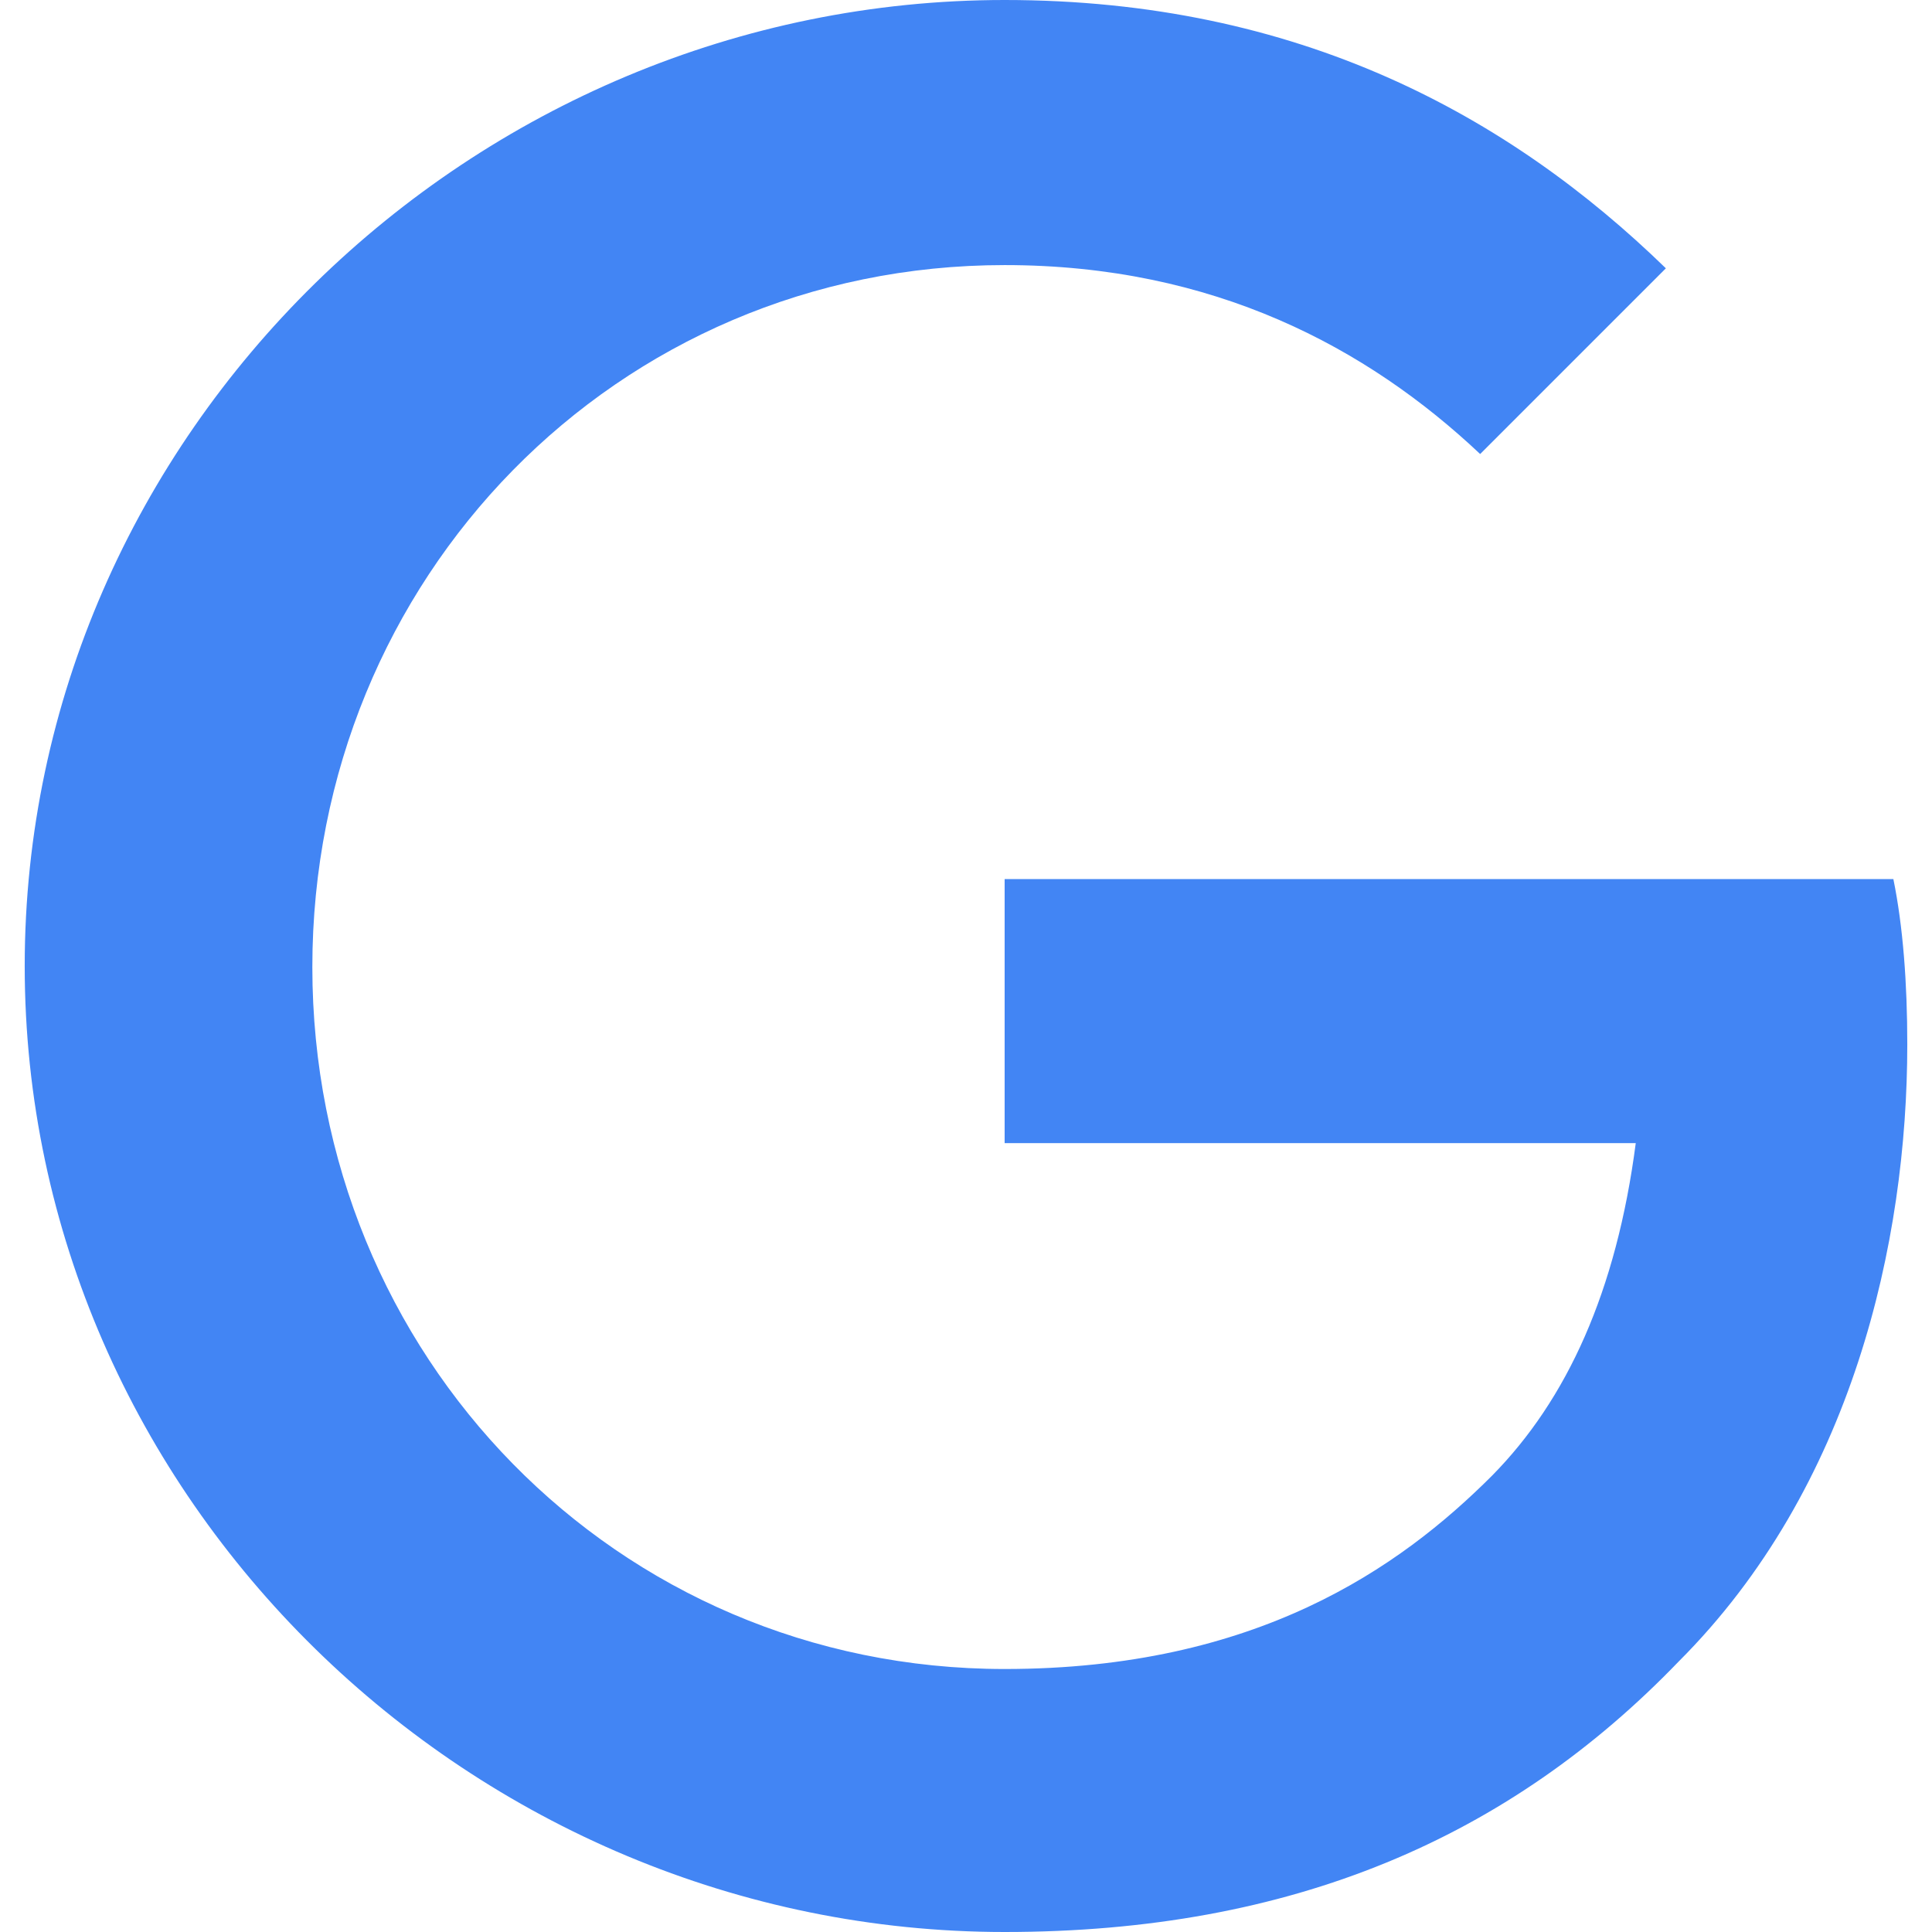
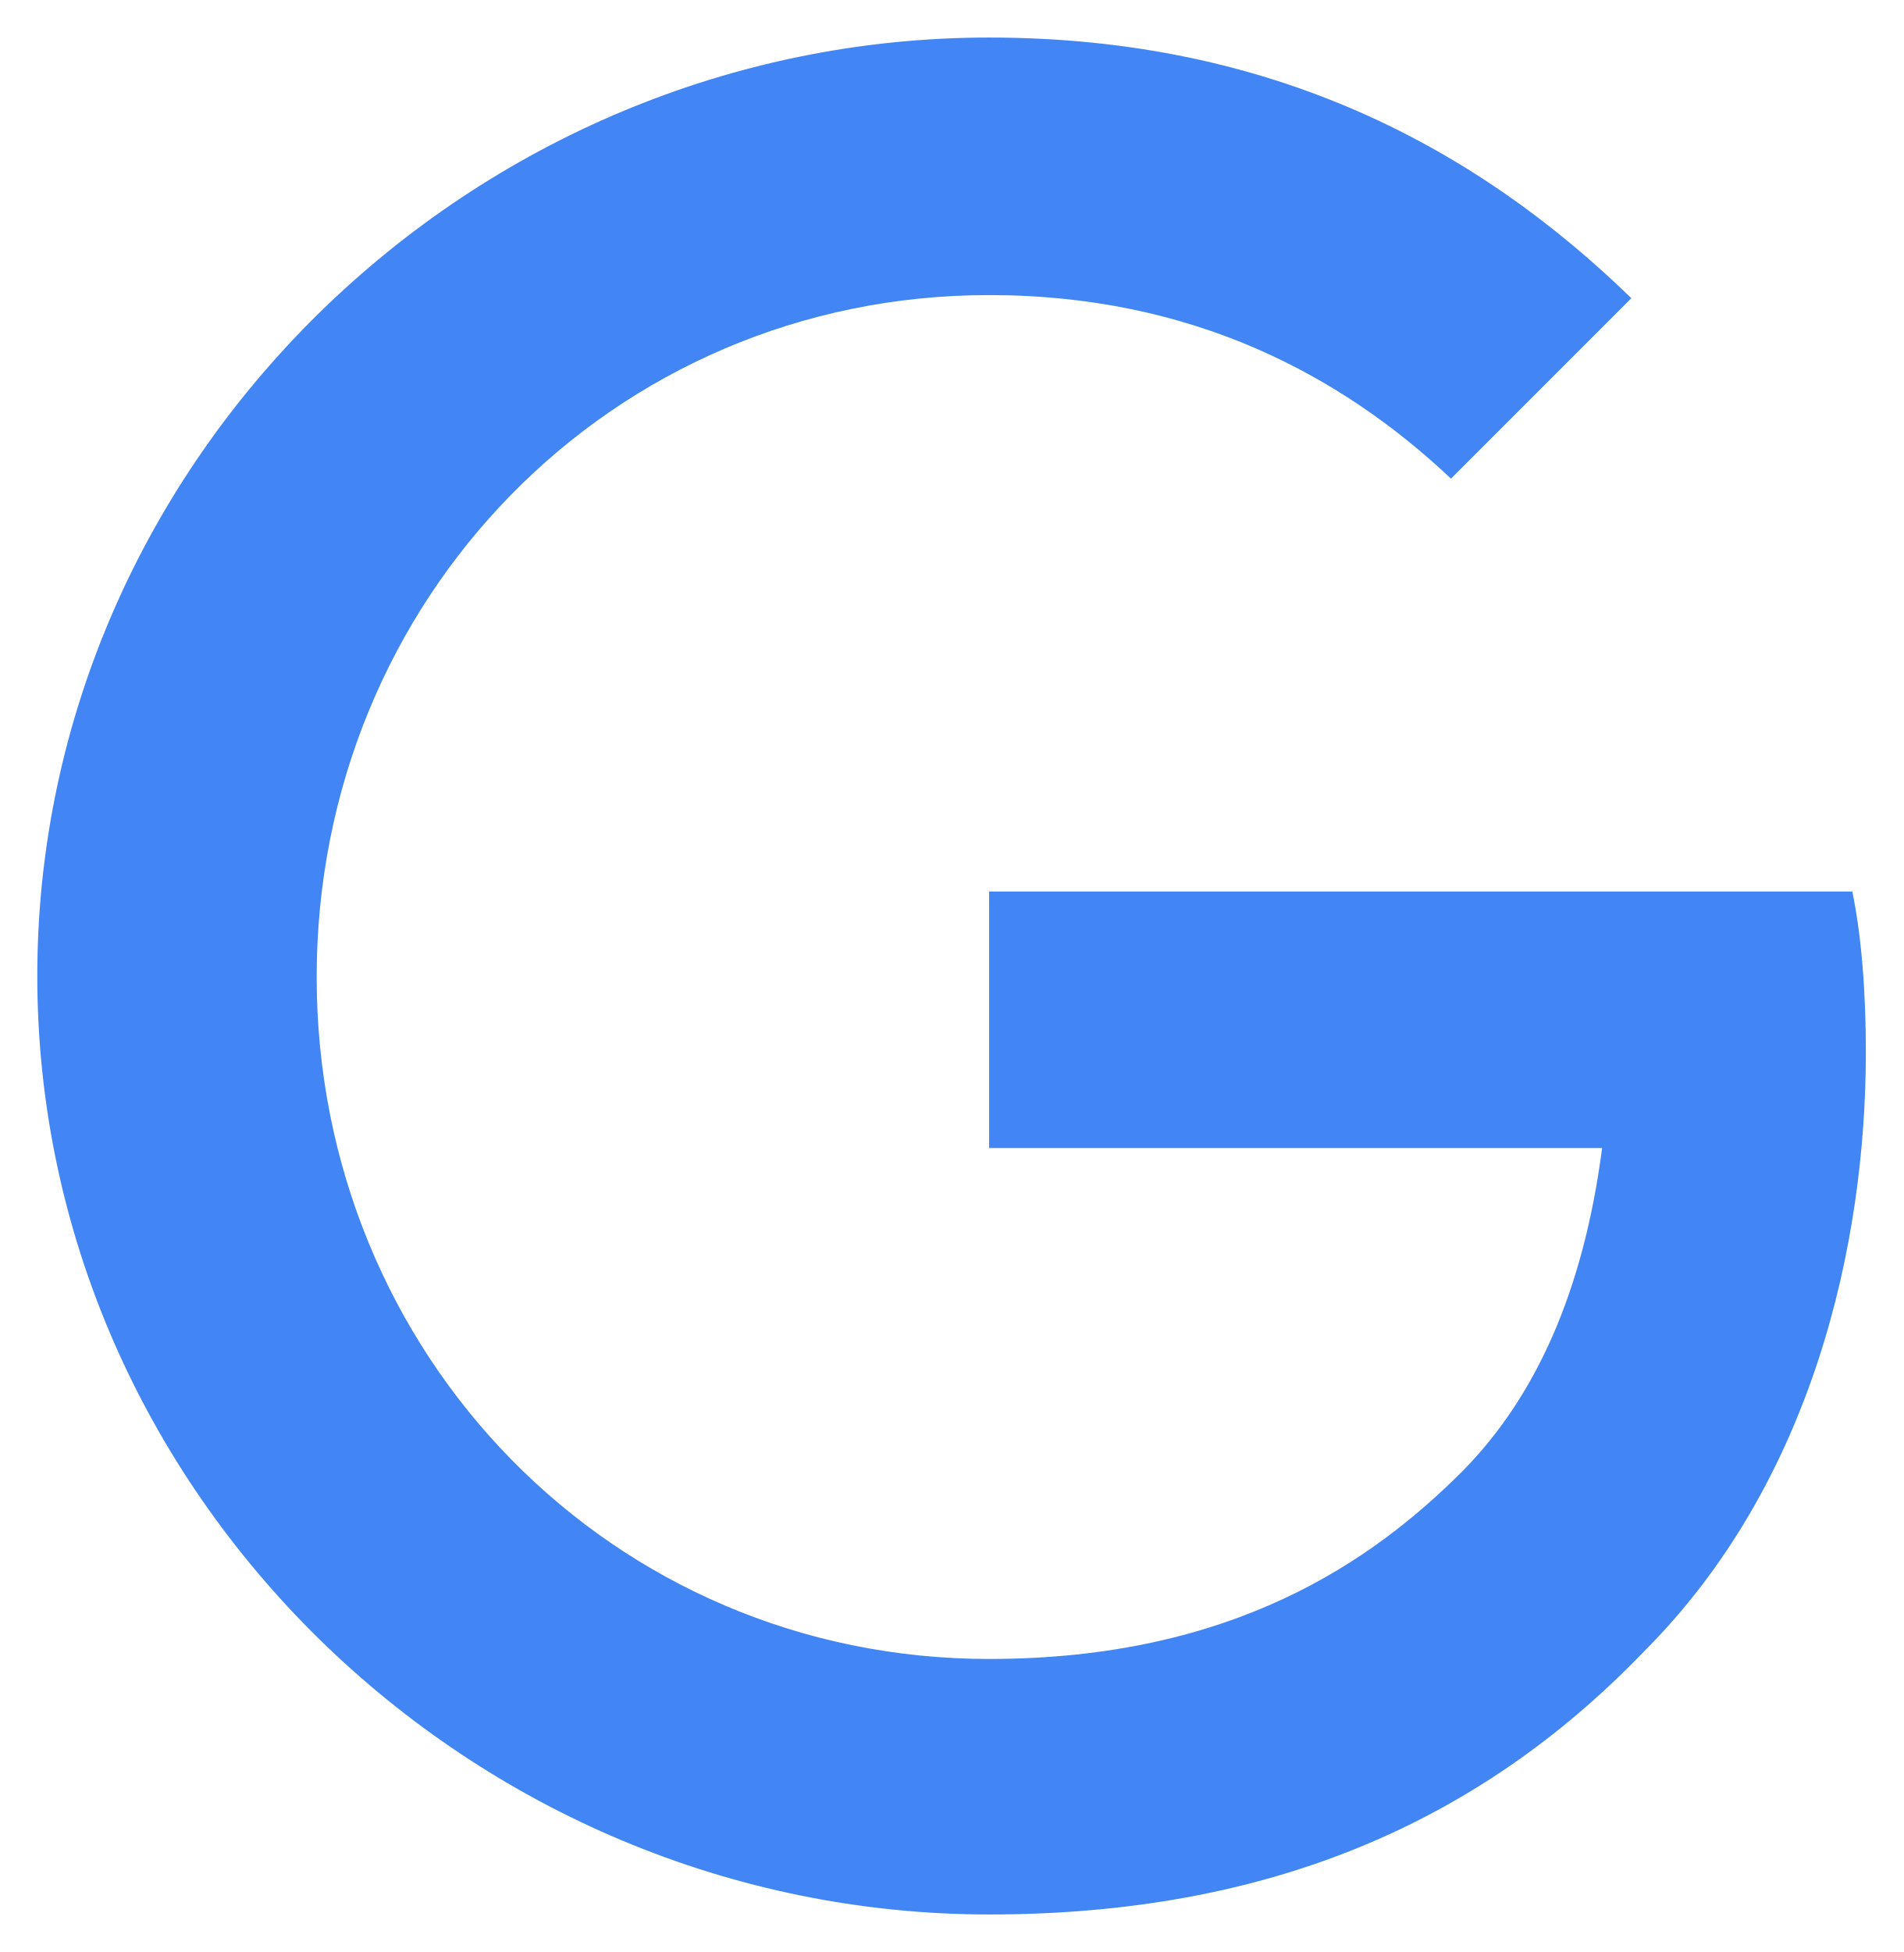
- <svg xmlns="http://www.w3.org/2000/svg" fill="#4285F4" role="img" viewBox="0 0 24 24">
+ <svg xmlns="http://www.w3.org/2000/svg" fill="#4285F4" role="img" viewBox="-0.17 -0.48 24.35 24.96">
  <path d="M12.48 10.92v3.28h7.84c-.24 1.84-.853 3.187-1.787 4.133-1.147 1.147-2.933 2.4-6.053 2.4-4.827 0-8.6-3.893-8.6-8.72s3.773-8.72 8.6-8.72c2.6 0 4.507 1.027 5.907 2.347l2.307-2.307C18.747 1.44 16.133 0 12.48 0 5.867 0 .307 5.387.307 12s5.56 12 12.173 12c3.573 0 6.267-1.173 8.373-3.36 2.16-2.16 2.84-5.213 2.84-7.667 0-.76-.053-1.467-.173-2.053H12.48z" />
</svg>
